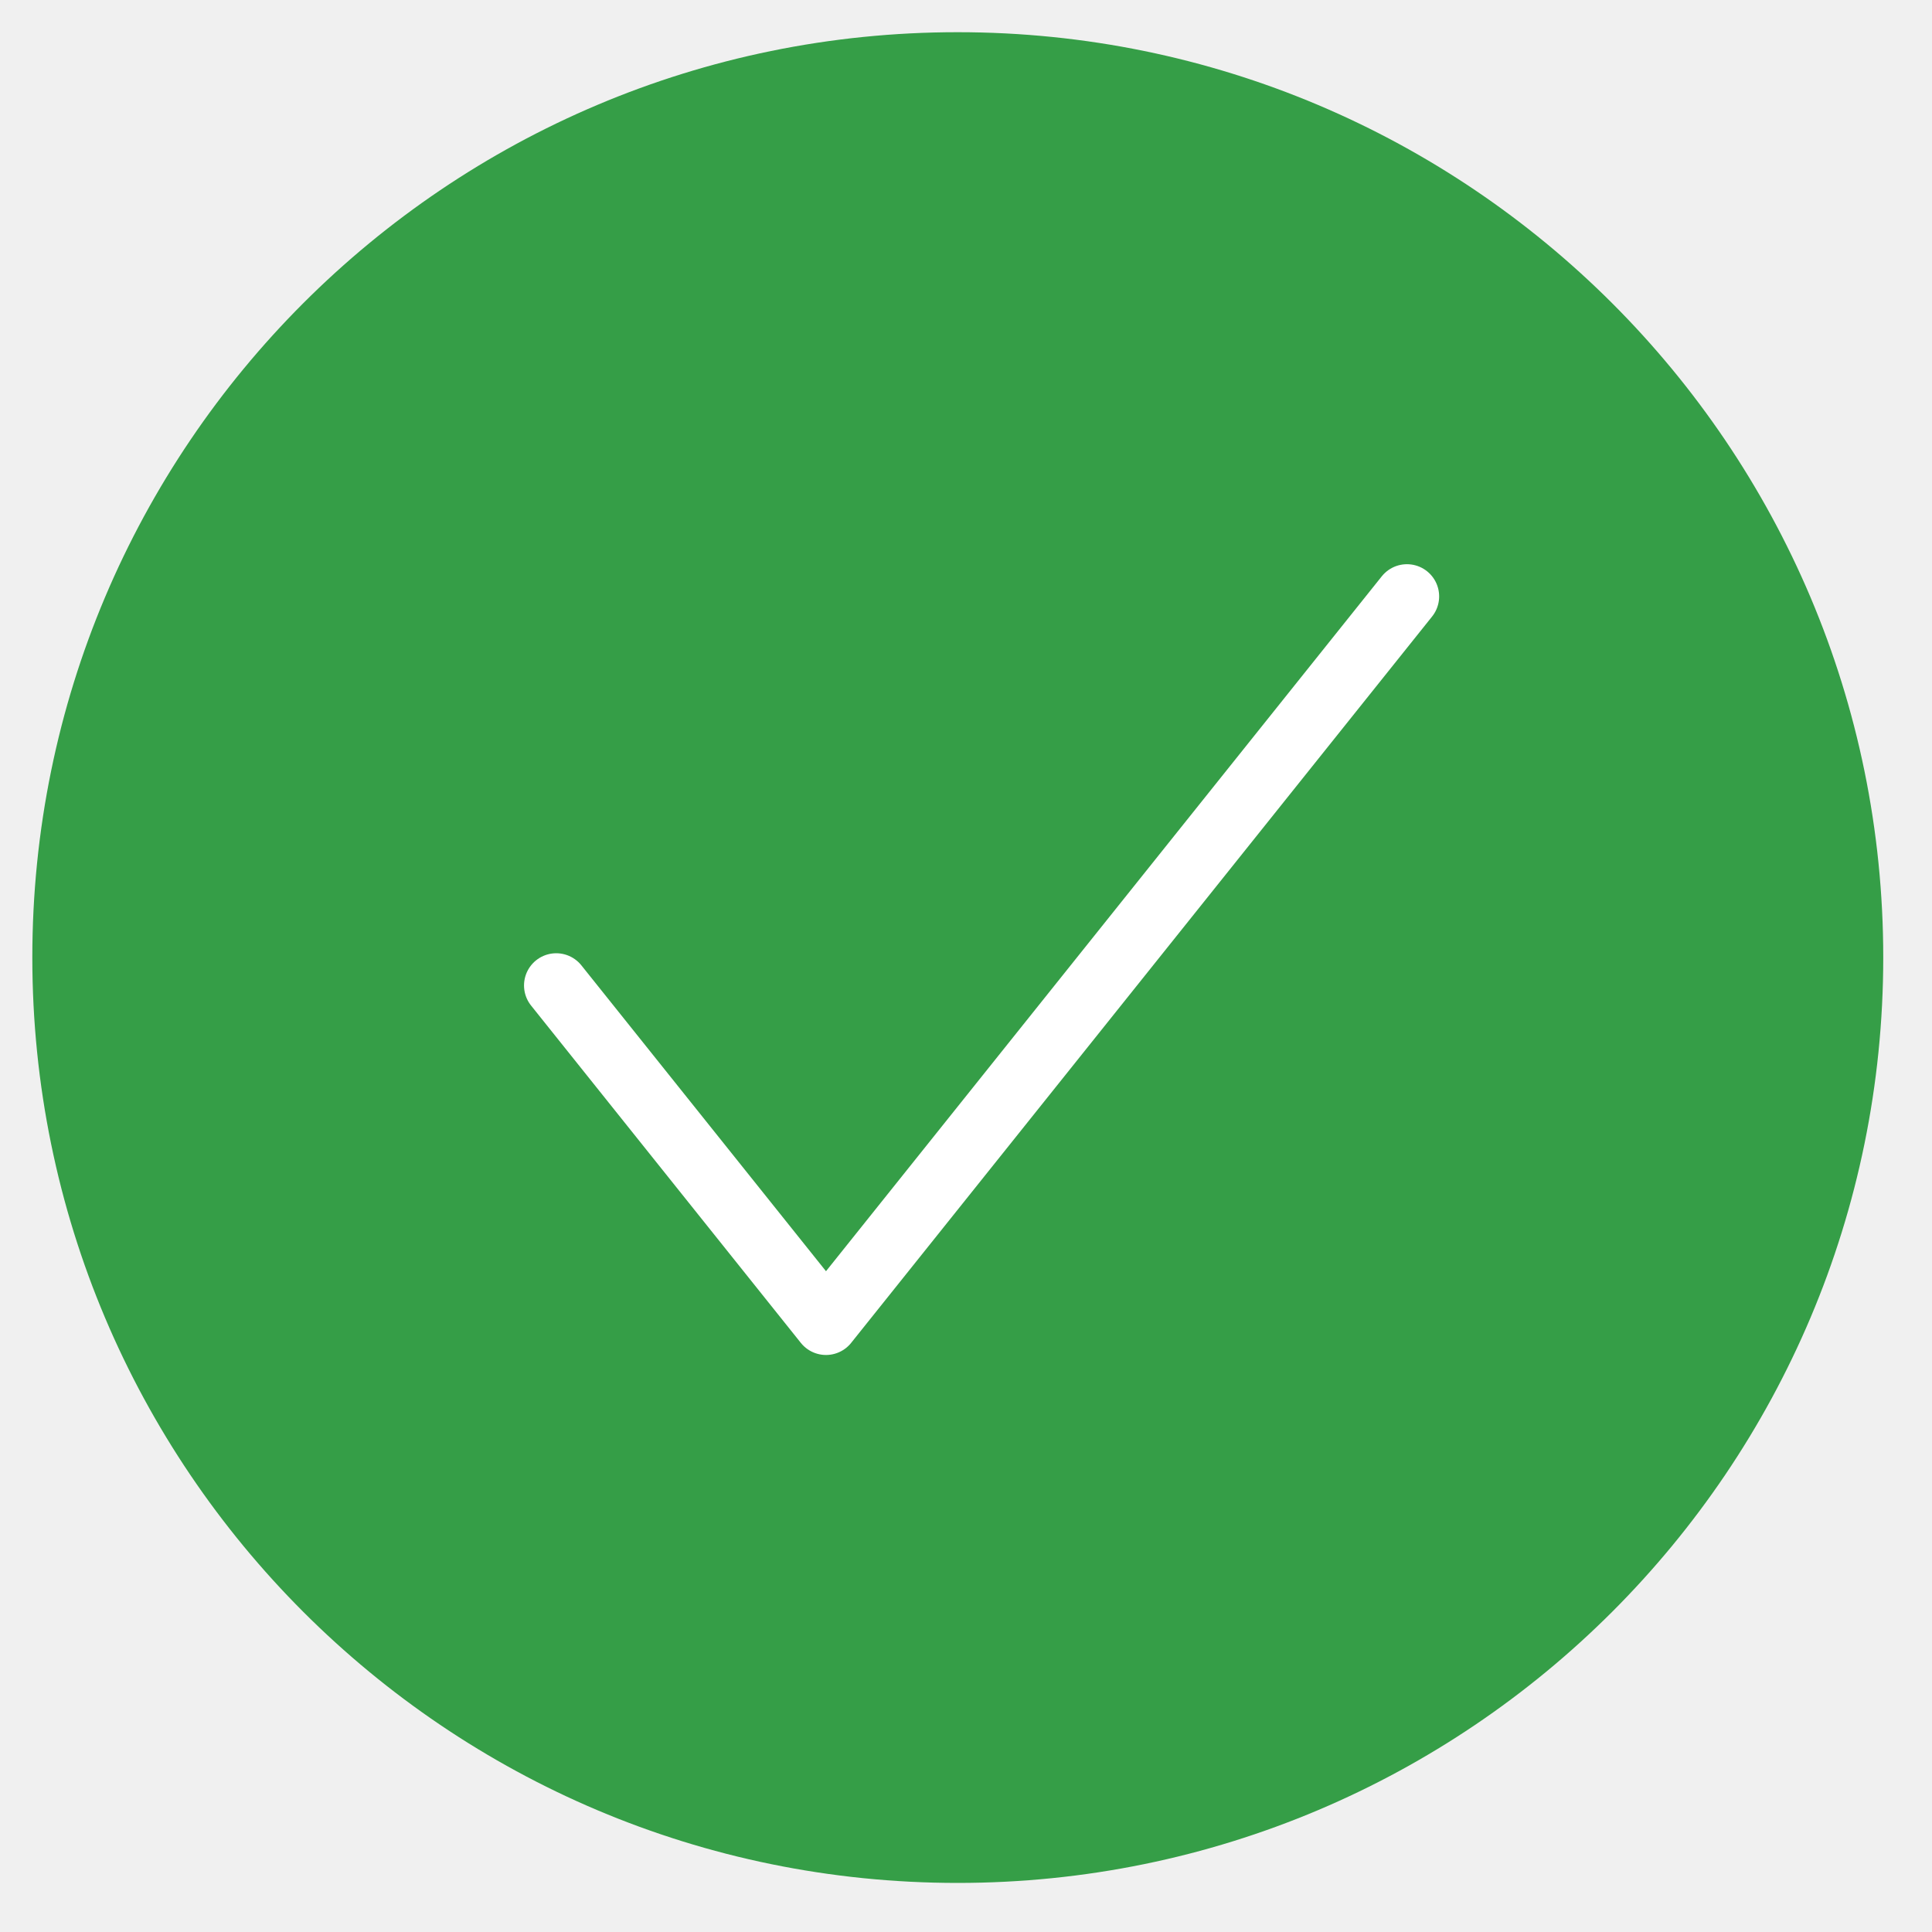
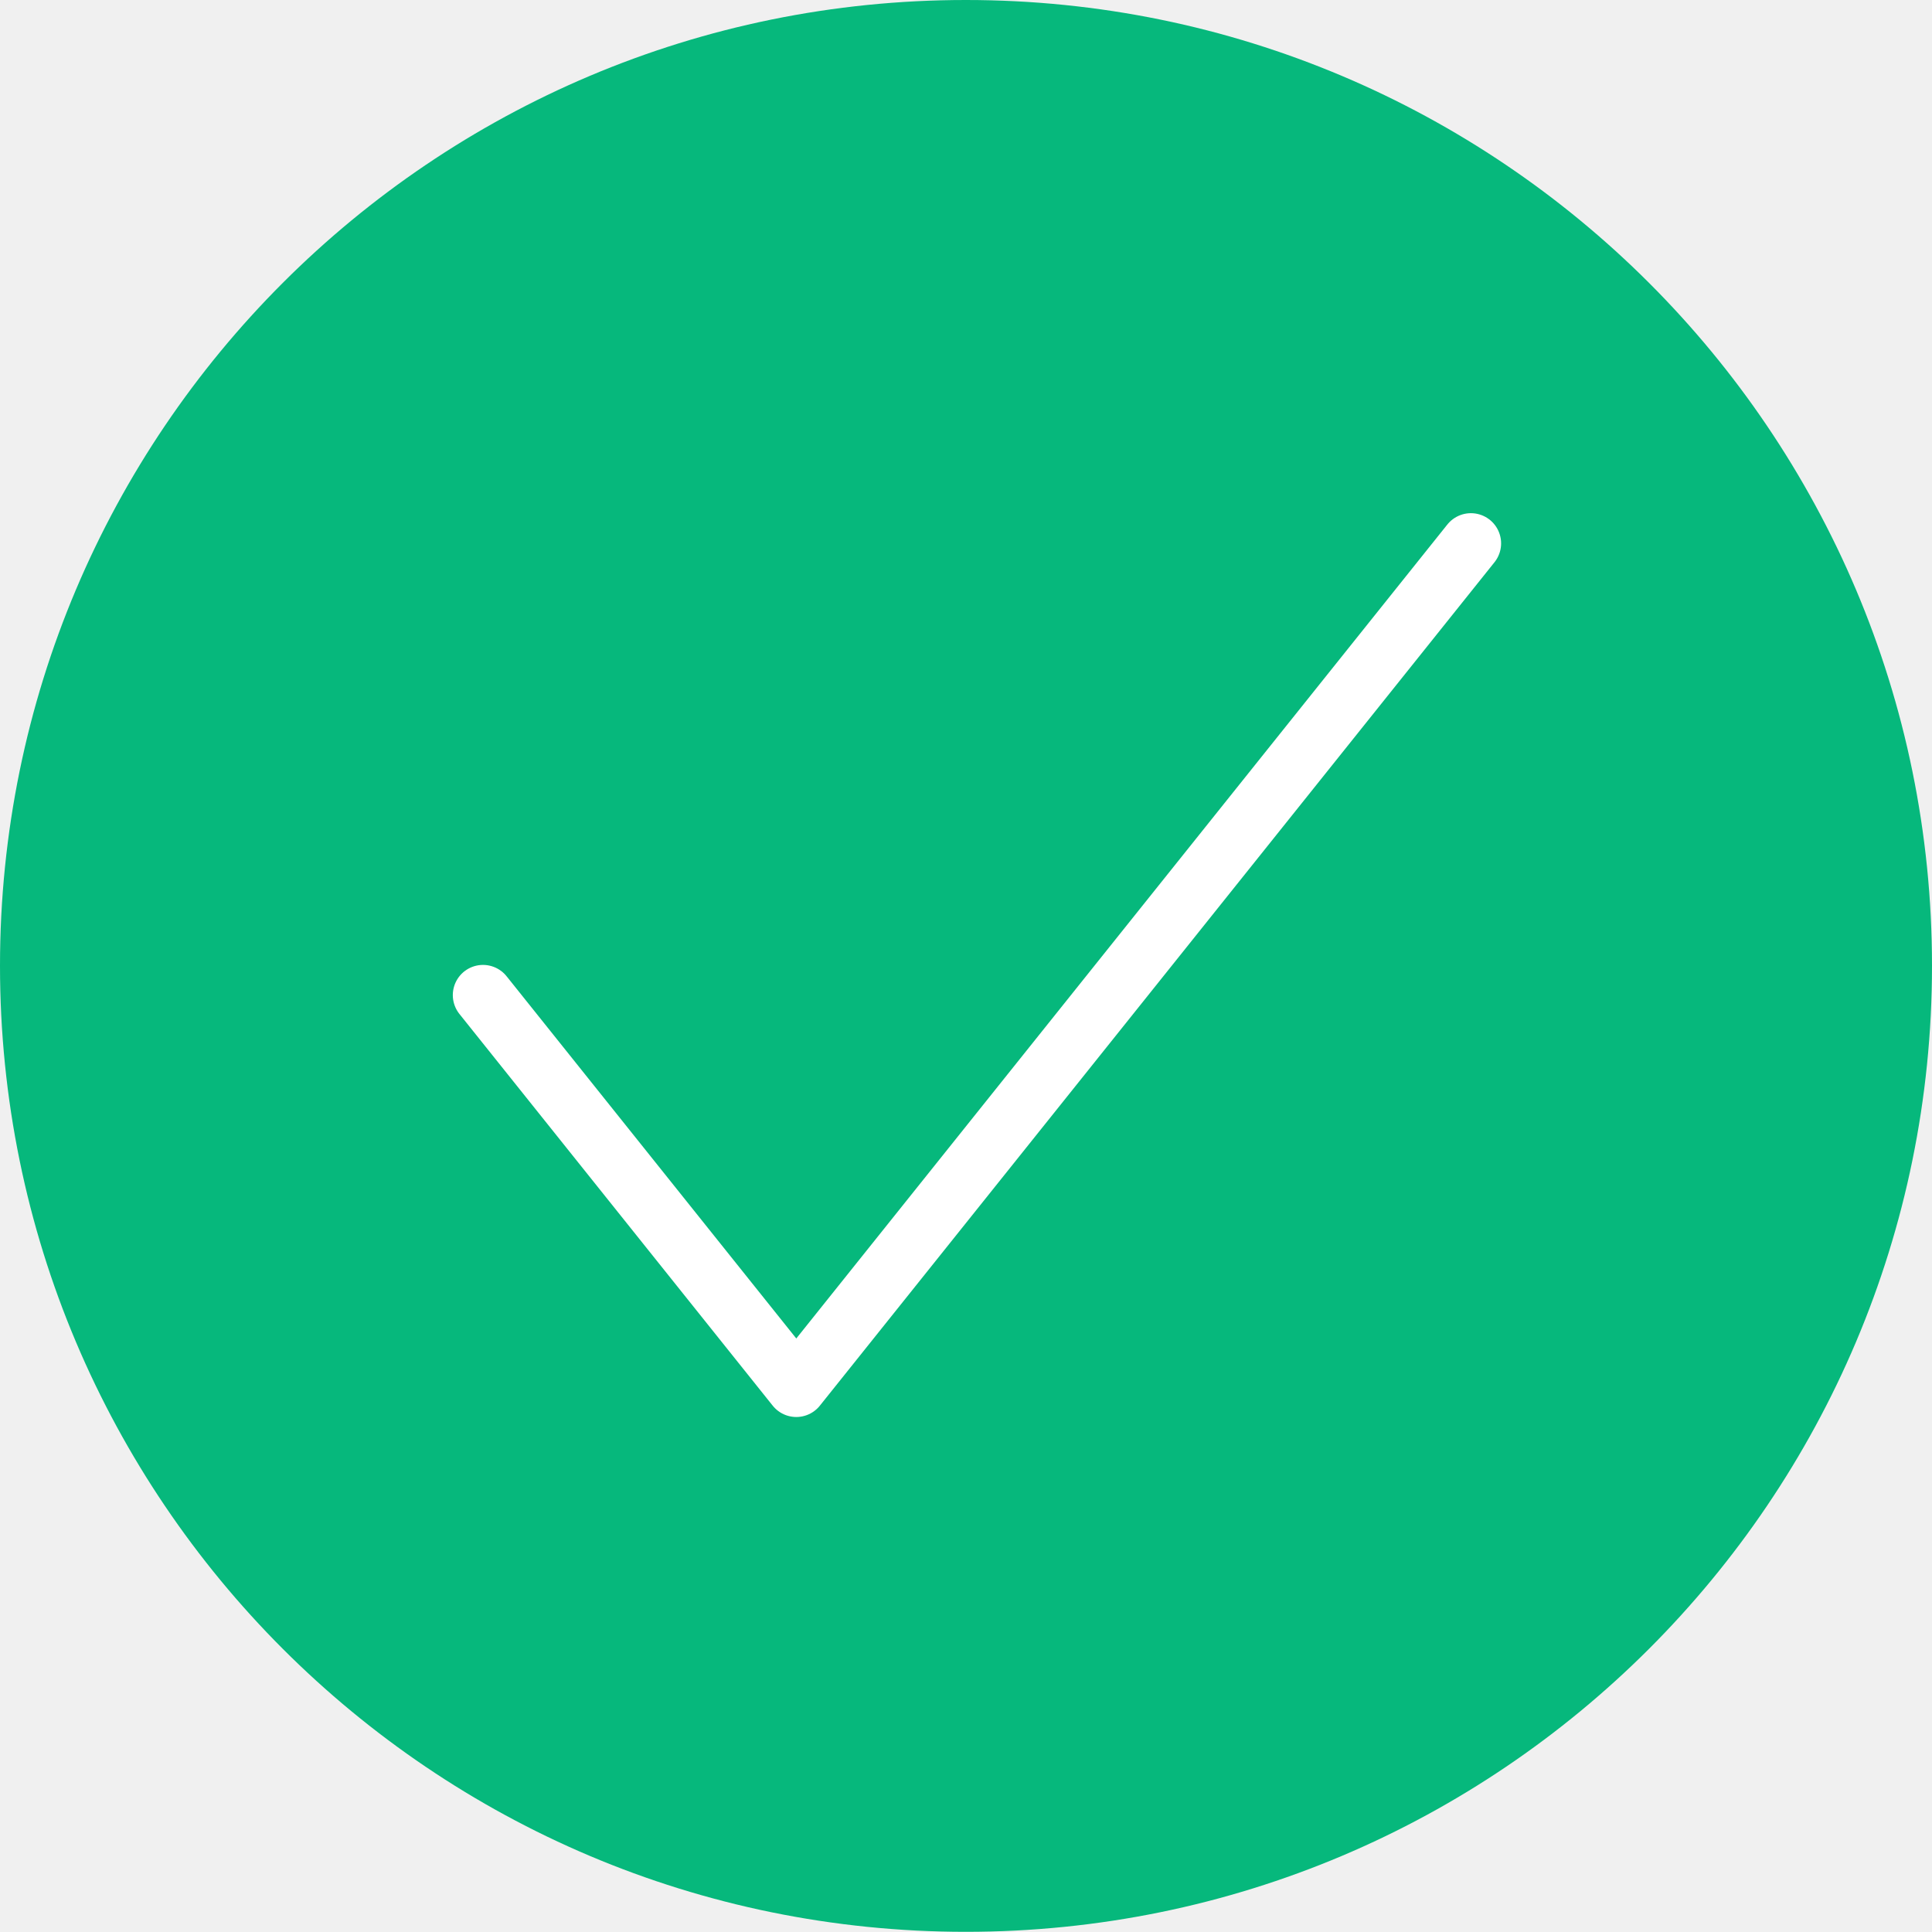
- <svg xmlns="http://www.w3.org/2000/svg" width="30px" height="30px" viewBox="0 0 30 30" version="1.1">
+ <svg xmlns="http://www.w3.org/2000/svg" width="32px" height="32px" viewBox="0 0 32 32" version="1.1">
  <defs />
  <g id="Symbols" stroke="none" stroke-width="1" fill="none" fill-rule="evenodd">
    <g id="Green_Tick">
      <g id="Group-9">
-         <path d="M0.502,14.867 C0.502,22.805 6.933,29.238 14.87,29.238 C22.807,29.238 29.243,22.805 29.243,14.867 C29.243,6.931 22.807,0.5 14.87,0.5 C6.933,0.5 0.502,6.931 0.502,14.867 Z" id="Stroke-5" fill="#359E47" />
-         <polyline id="Stroke-7" stroke="#FFFFFF" stroke-linecap="round" stroke-linejoin="round" points="8.637 15.302 12.826 20.54 21.847 9.261" />
+         <path d="M0,15.996 C0,24.834 7.16,31.997 15.997,31.997 C24.834,31.997 32,24.834 32,15.996 C32,7.16 24.834,0 15.997,0 C7.16,0 0,7.16 0,15.996 Z" id="Stroke-5" fill="#06B87C" />
+         <polyline id="Stroke-7" stroke="#FFFFFF" stroke-linecap="round" stroke-linejoin="round" points="8 16.482 13.189 22.97 24.363 9" />
      </g>
    </g>
  </g>
</svg>
